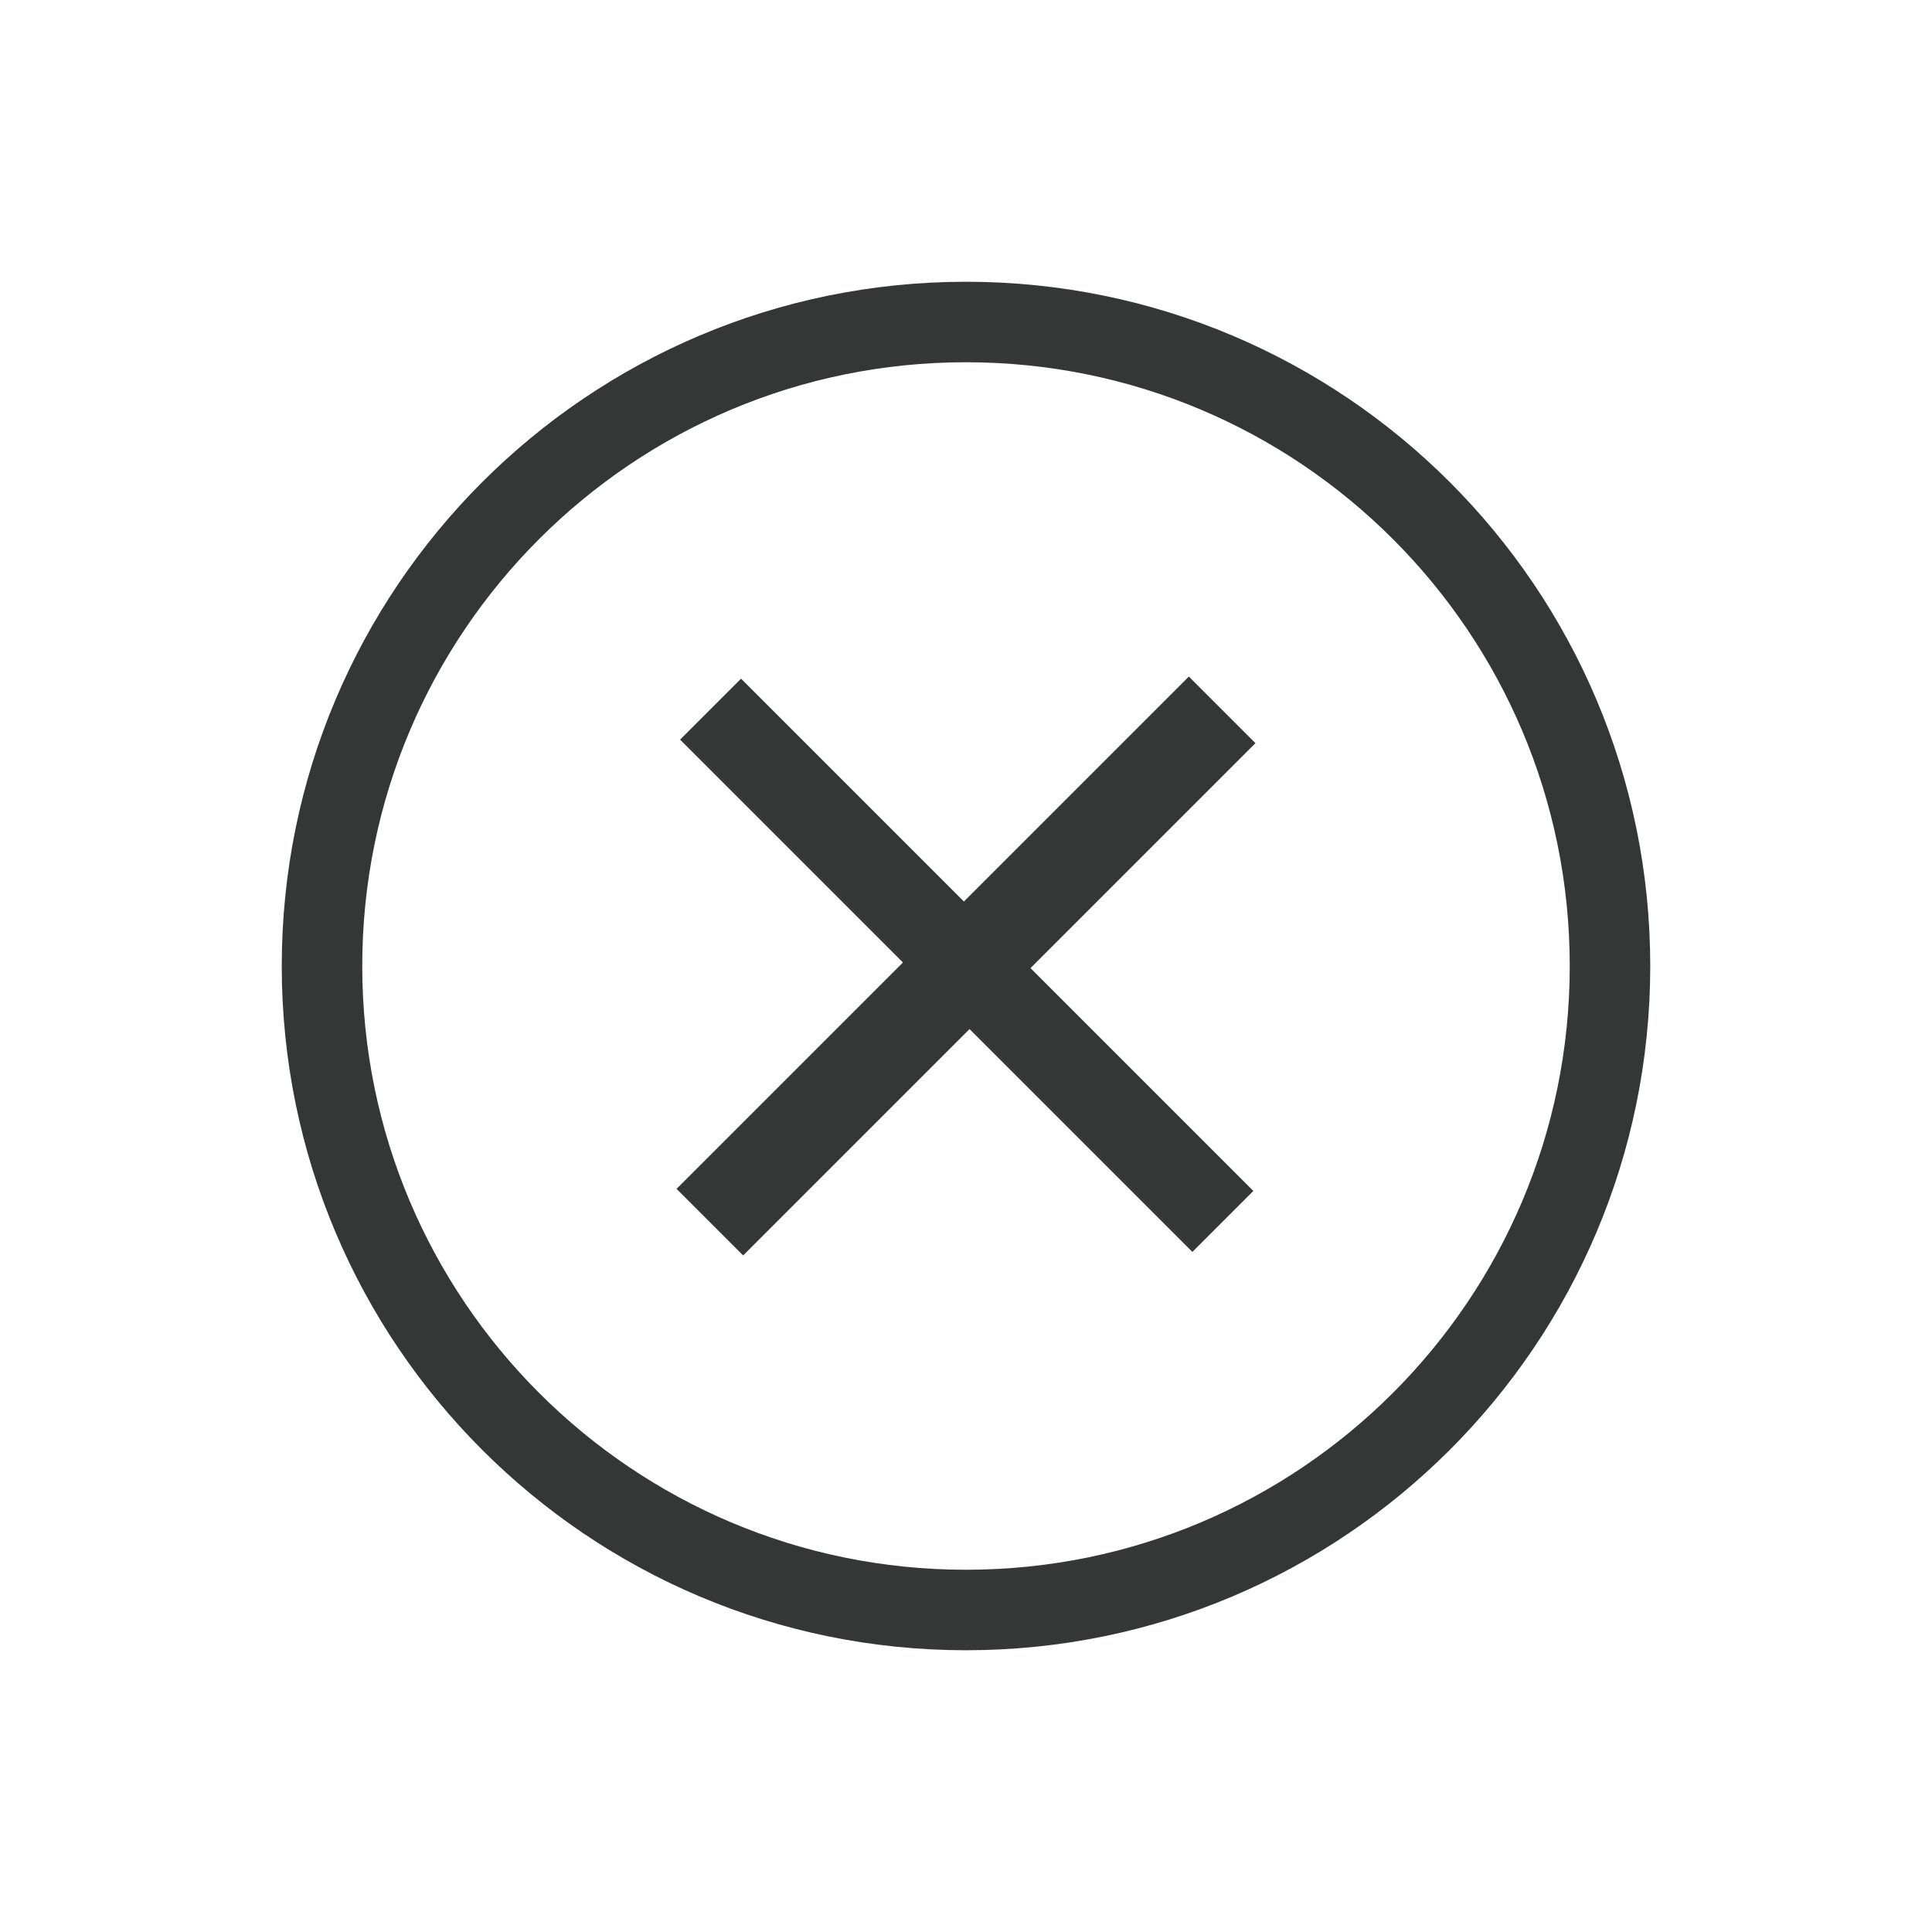
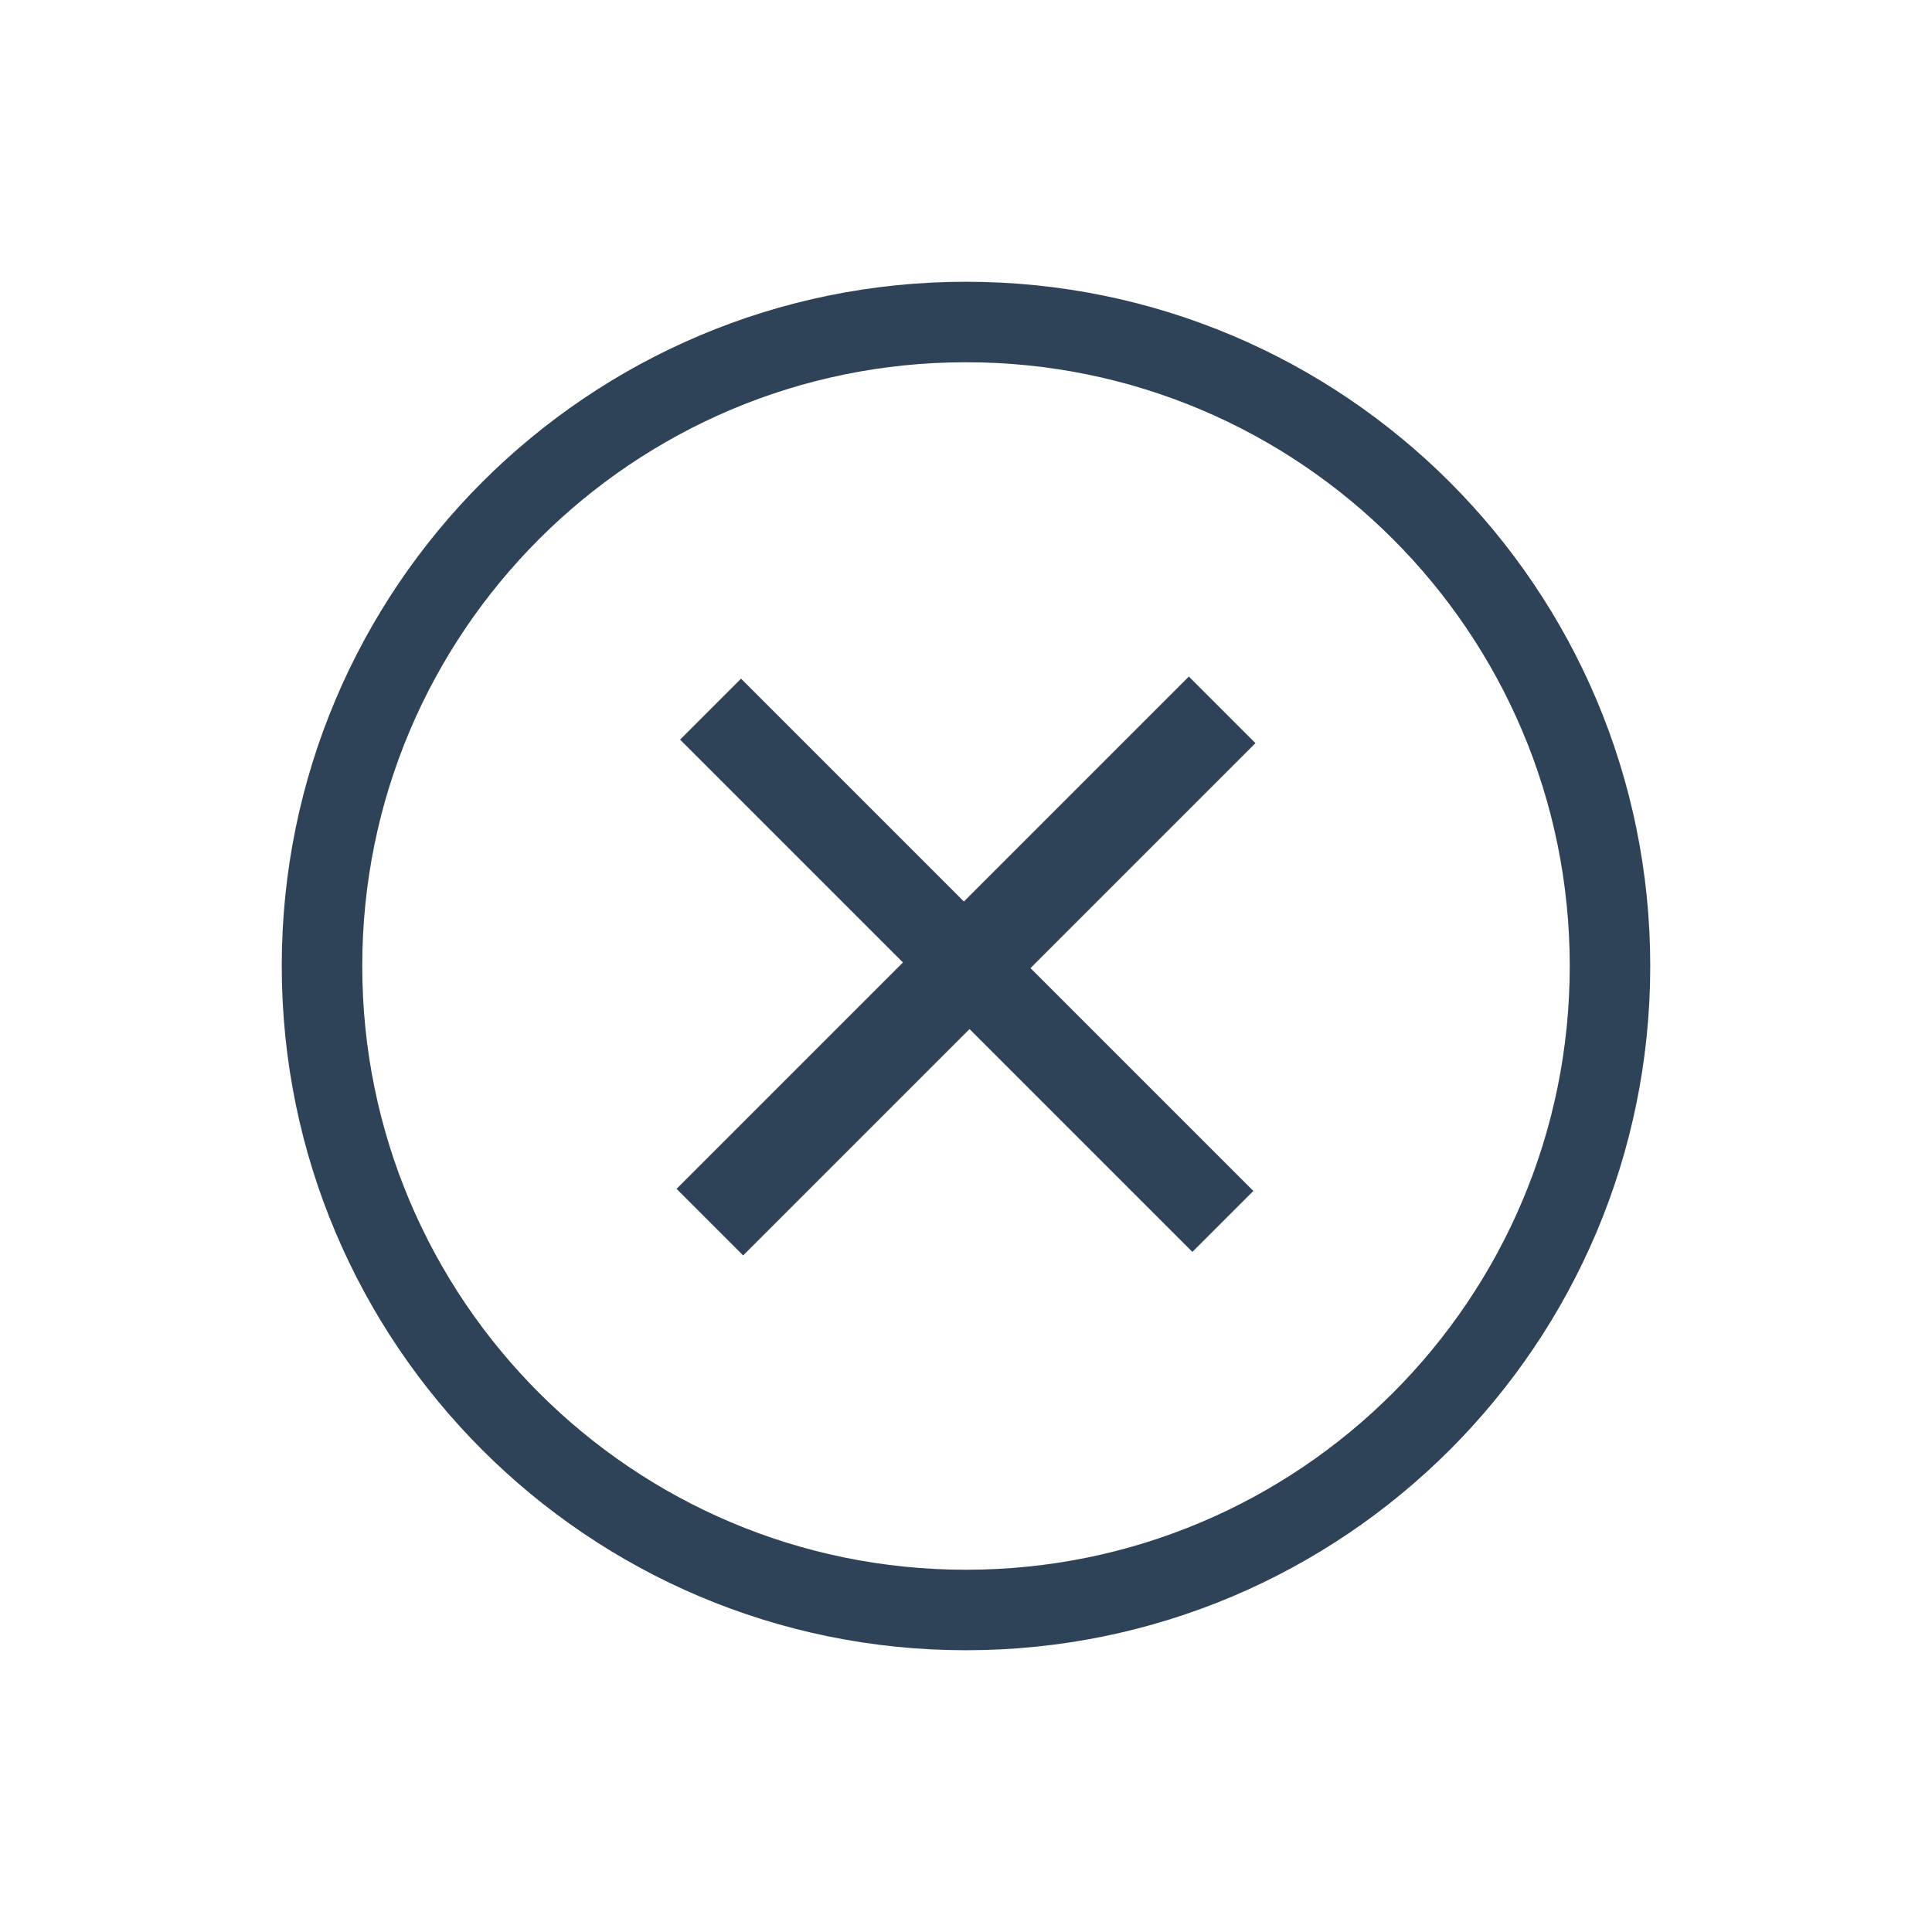
<svg xmlns="http://www.w3.org/2000/svg" width="24px" height="24px" viewBox="0 0 24 24" version="1.1">
  <defs />
  <g id="Symbols" stroke="none" stroke-width="1" fill="none" fill-rule="evenodd">
-     <g id="hig/icon/close-small">
-       <circle id="Oval-3" stroke="#353636" cx="12" cy="12" r="8" />
-       <polygon id="+" fill="#353636" transform="translate(12, 12) rotate(45) translate(-12, -12) " points="16.5 11.452 12.585 11.452 12.585 7.5 11.415 7.5 11.415 11.452 7.5 11.452 7.5 12.523 11.415 12.523 11.415 16.5 12.585 16.5 12.585 12.523 16.5 12.523" />
+     <g id="hig-web-light/basic/icon/close-small">
+       <circle id="Oval-3" stroke="#2E4258" cx="12" cy="12" r="8" />
+       <polygon id="+" fill="#2E4258" transform="translate(12, 12) rotate(45) translate(-12, -12) " points="16.5 11.452 12.585 11.452 12.585 7.5 11.415 7.5 11.415 11.452 7.5 11.452 7.5 12.523 11.415 12.523 11.415 16.5 12.585 16.5 12.585 12.523 16.5 12.523" />
    </g>
  </g>
</svg>
